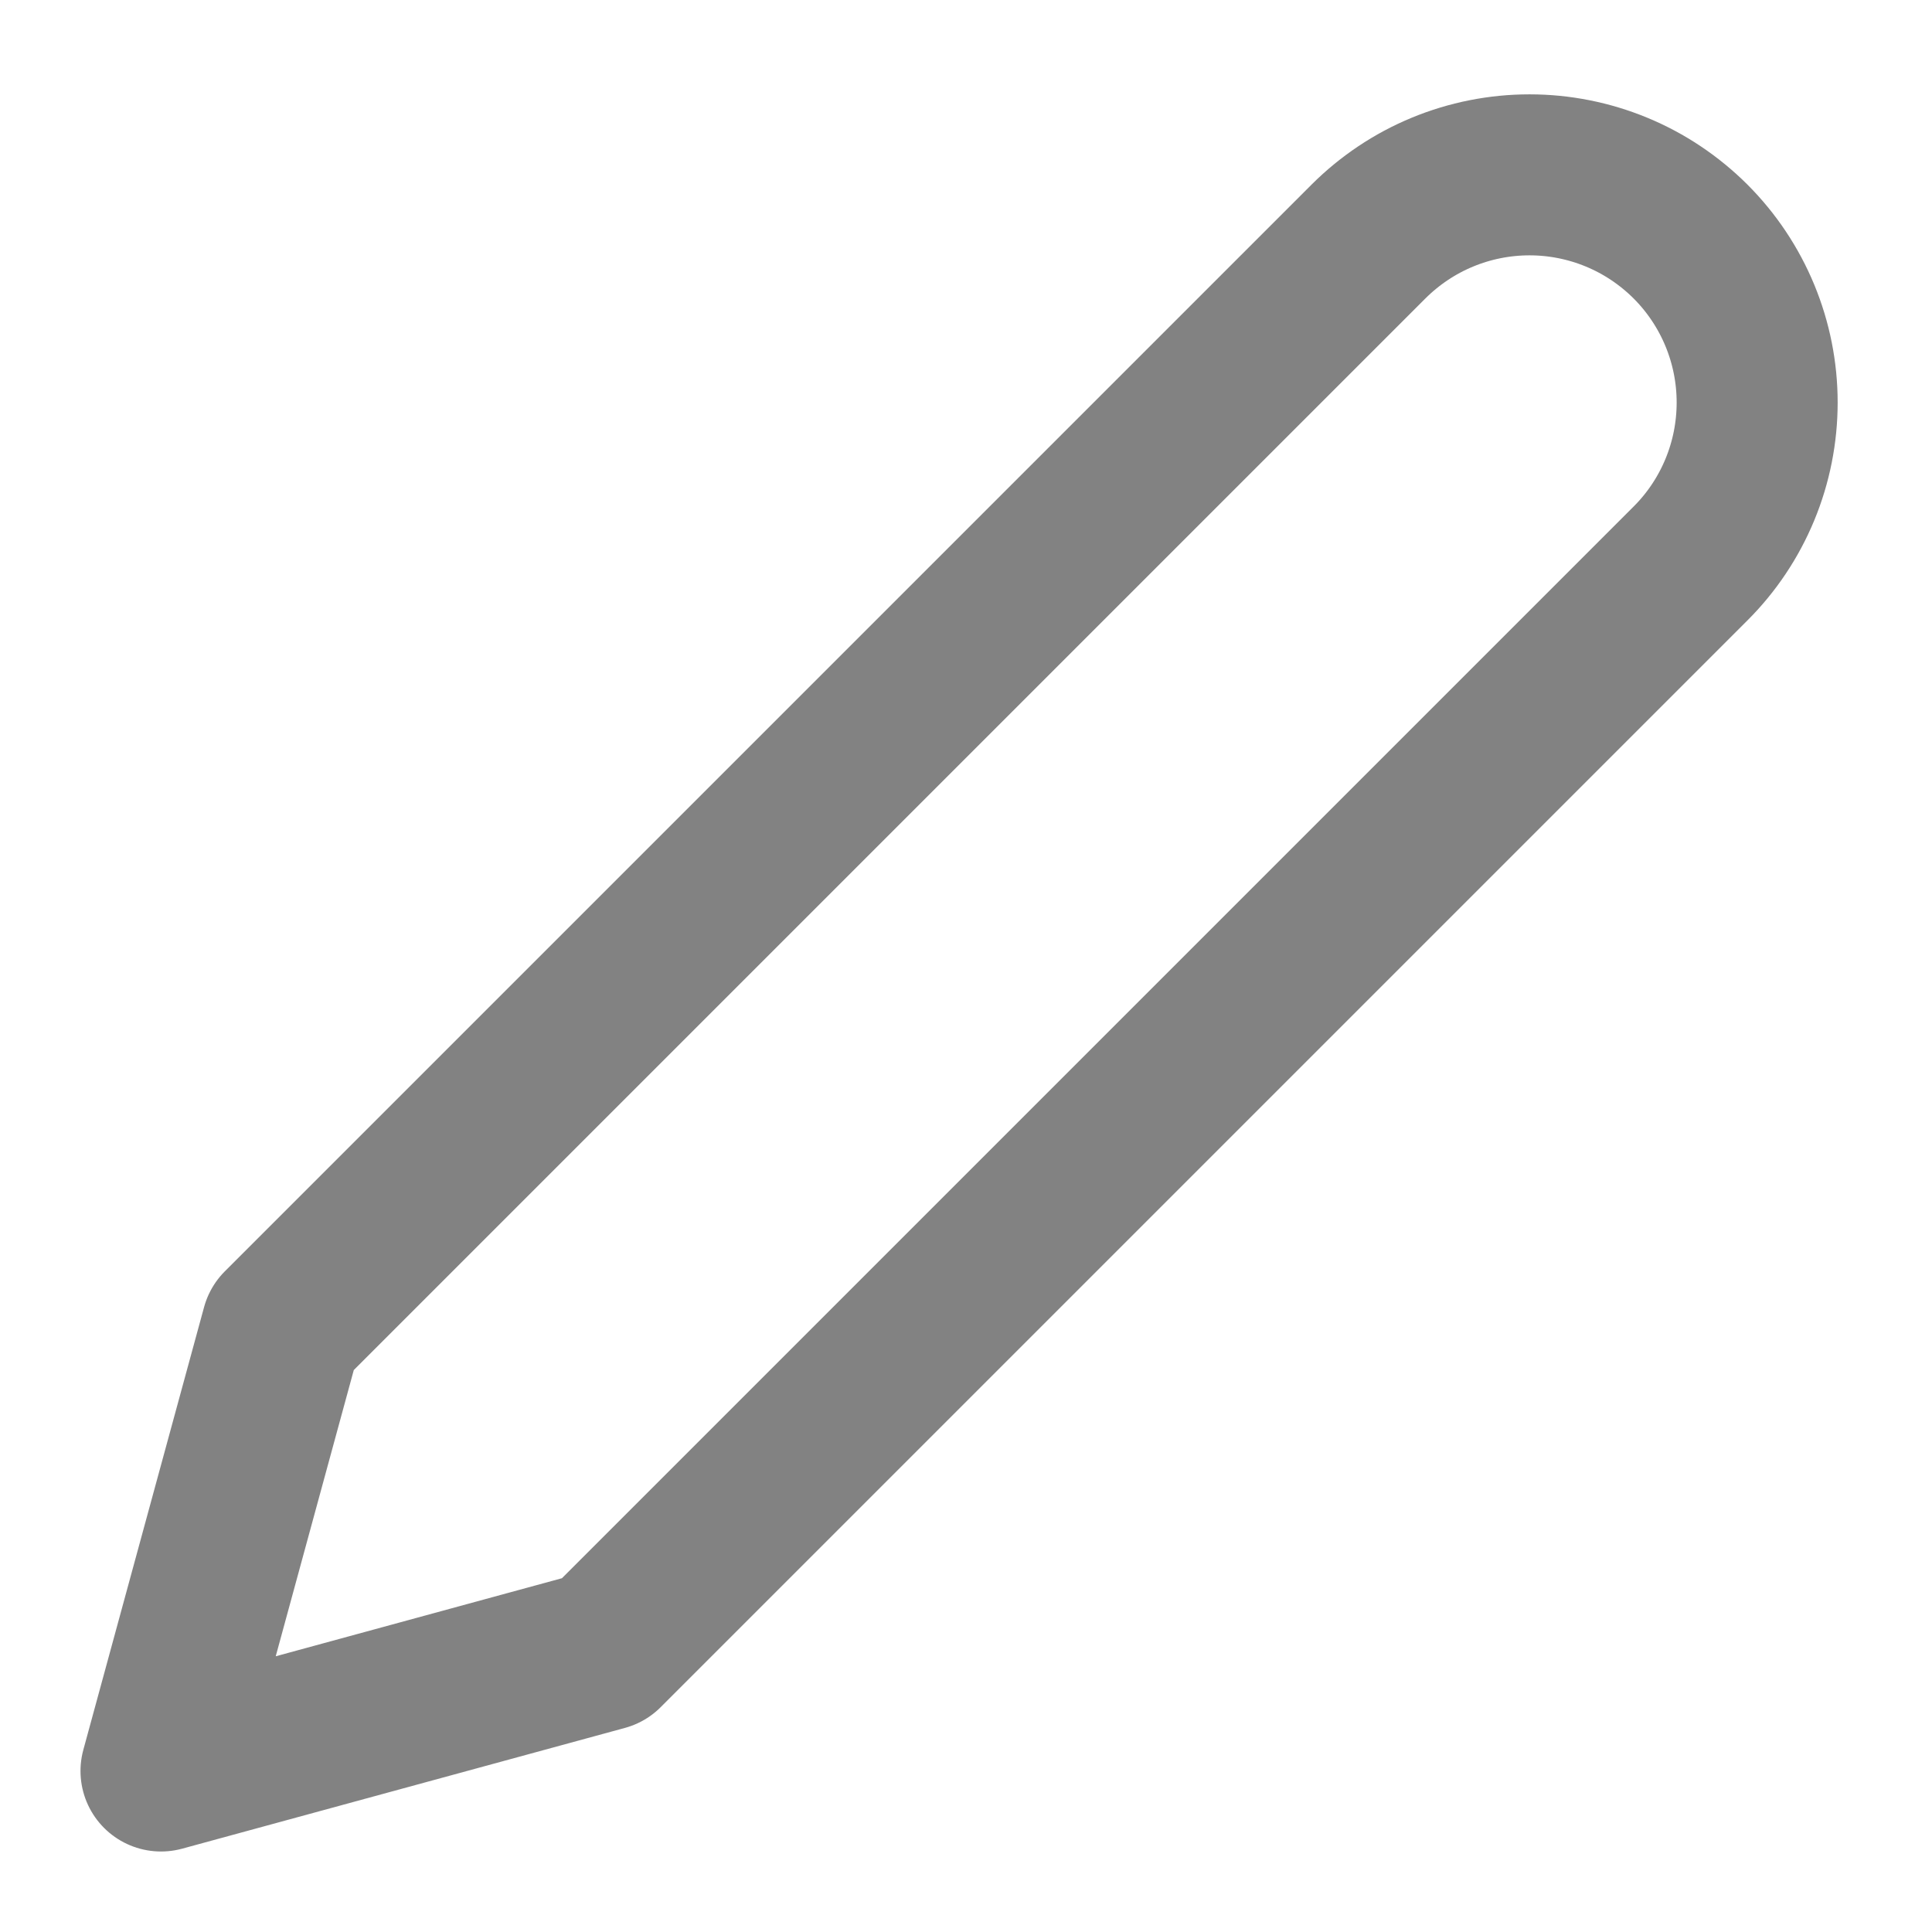
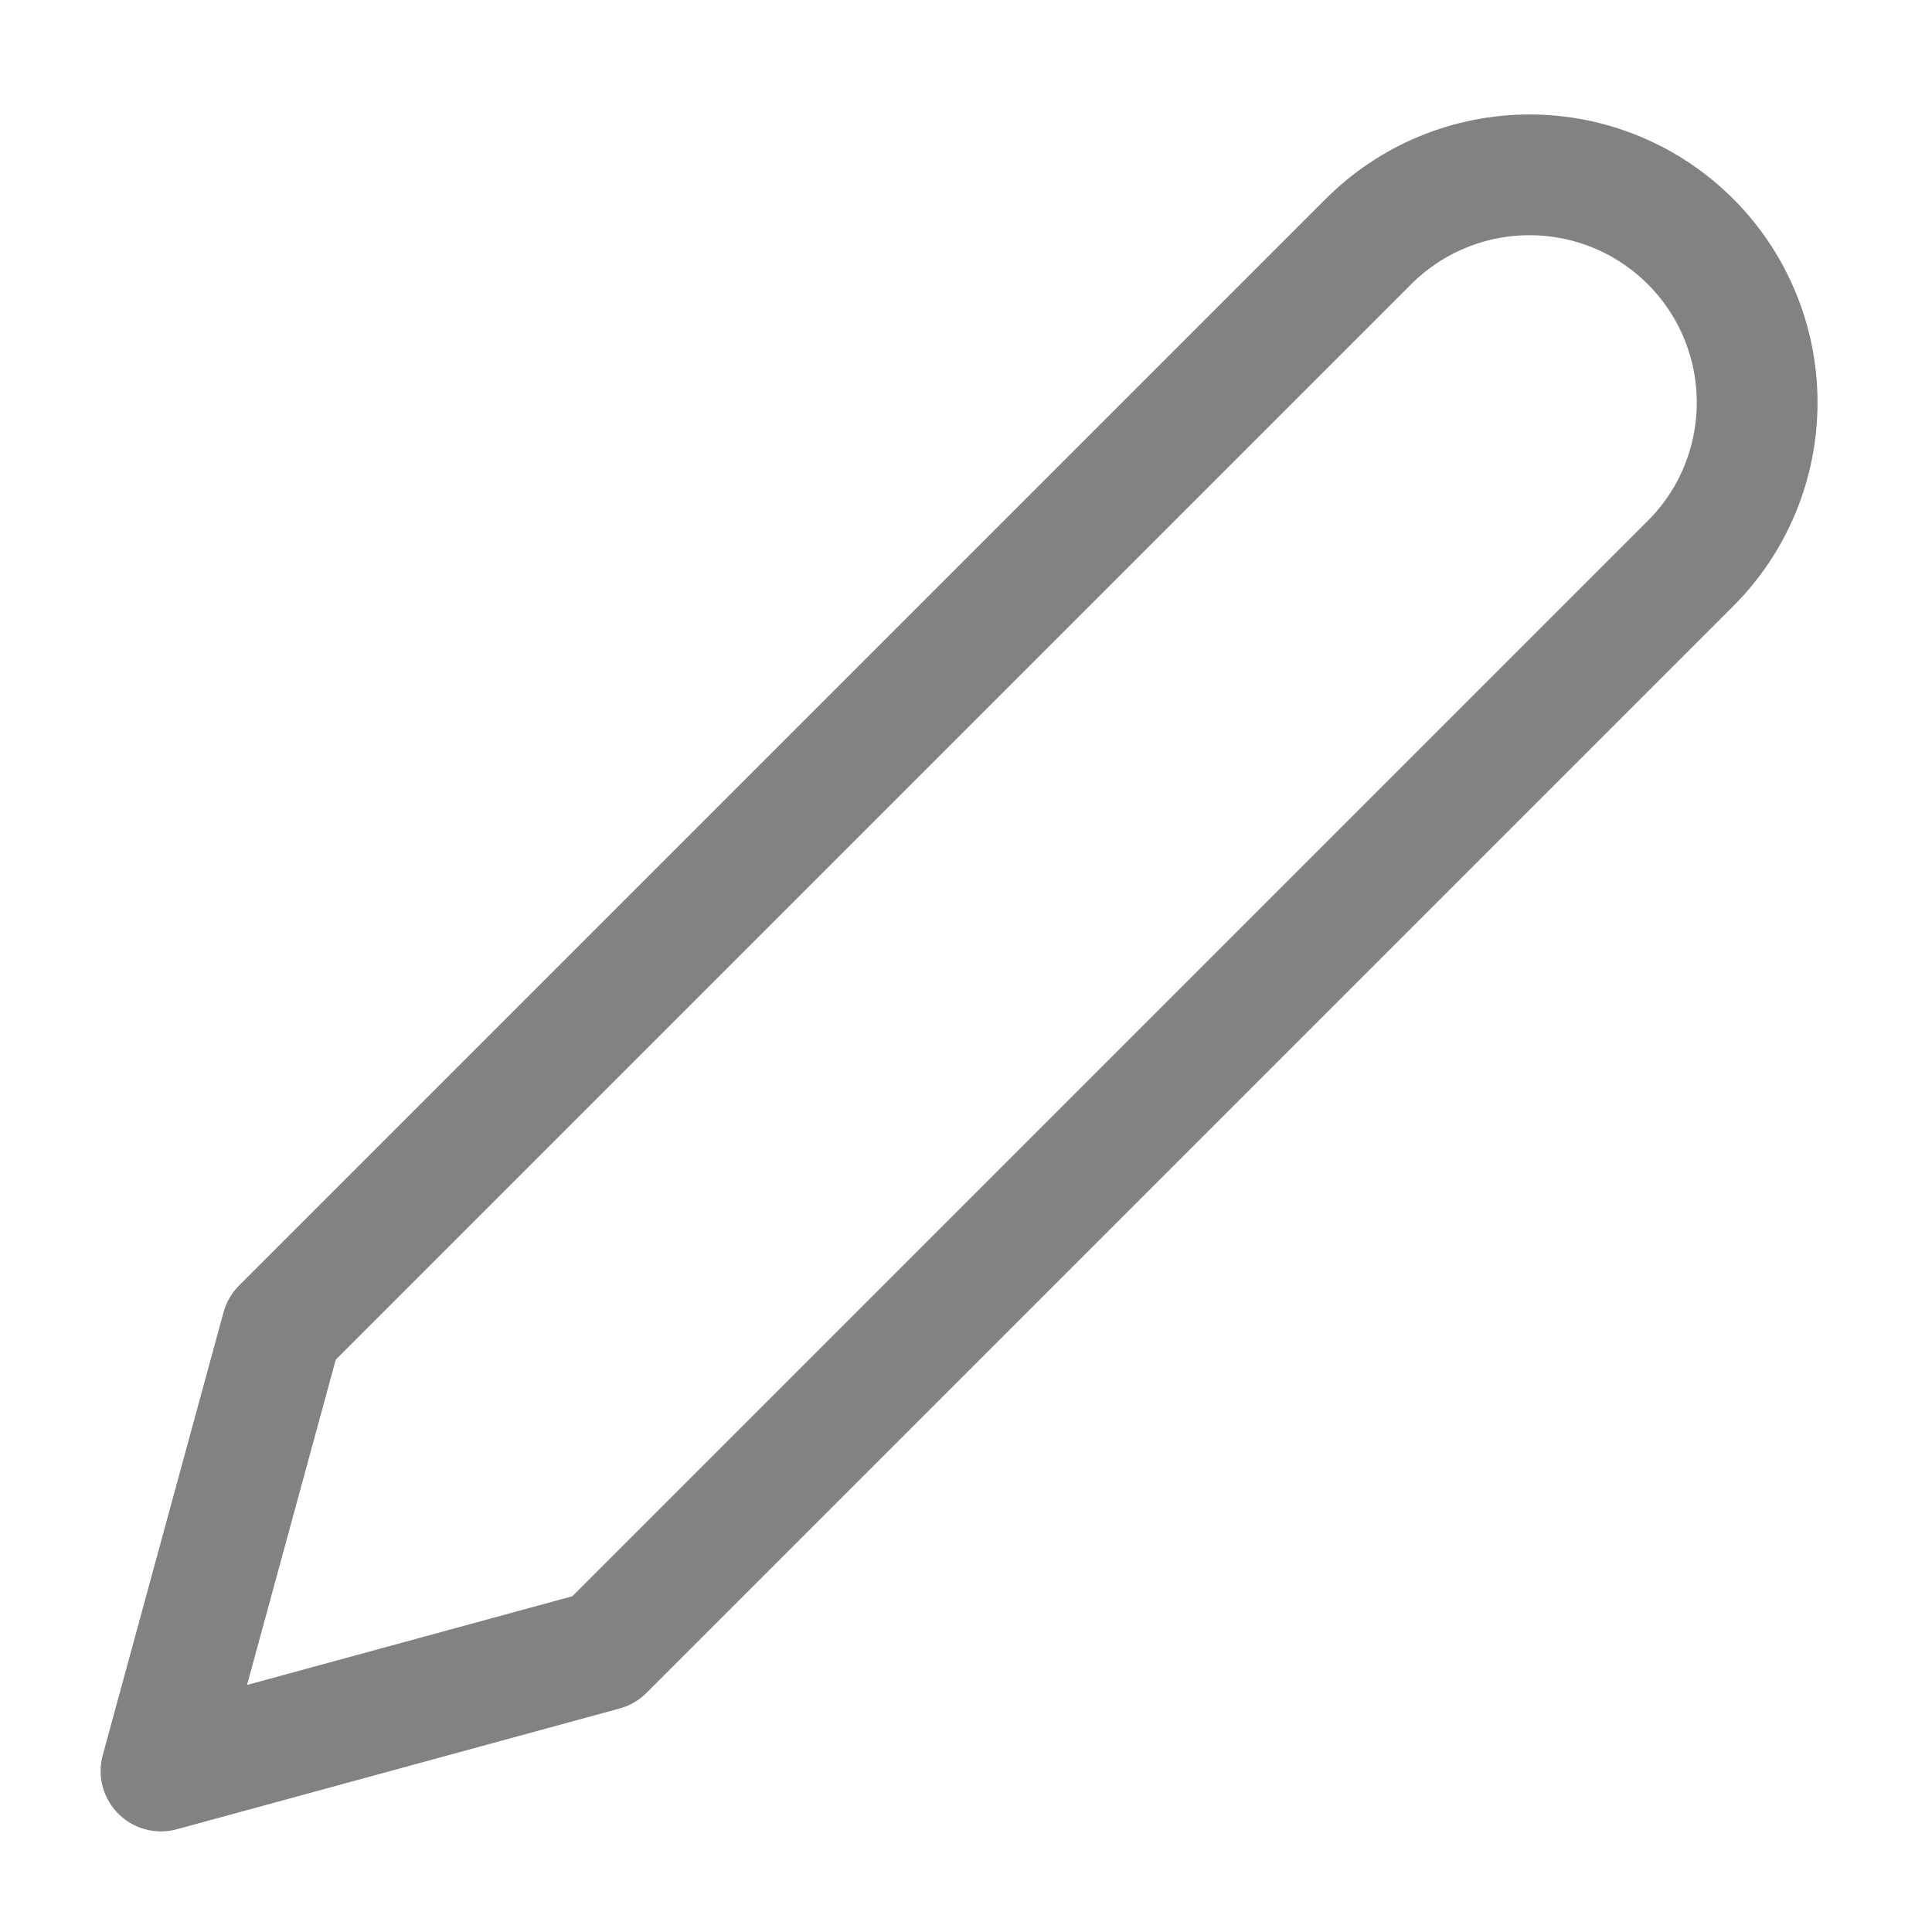
- <svg xmlns="http://www.w3.org/2000/svg" width="24" height="24" viewBox="0 0 24 24" fill="none">
-   <path d="M17 3C17.263 2.738 17.574 2.529 17.918 2.387C18.261 2.245 18.629 2.172 19 2.172C19.371 2.172 19.739 2.245 20.082 2.387C20.426 2.529 20.737 2.738 21 3C21.263 3.263 21.471 3.575 21.613 3.918C21.755 4.261 21.828 4.629 21.828 5C21.828 5.372 21.755 5.74 21.613 6.083C21.471 6.426 21.263 6.738 21 7L7.5 20.5L2 22L3.5 16.5L17 3Z" stroke="#828282" stroke-width="2" stroke-linecap="round" stroke-linejoin="round" />
+ <svg xmlns="http://www.w3.org/2000/svg" width="current" height="current" viewBox="0 0 24 24" fill="none">
+   <path d="M17 3C17.263 2.738 17.574 2.529 17.918 2.387C18.261 2.245 18.629 2.172 19 2.172C19.371 2.172 19.739 2.245 20.082 2.387C20.426 2.529 20.737 2.738 21 3C21.263 3.263 21.471 3.575 21.613 3.918C21.755 4.261 21.828 4.629 21.828 5C21.828 5.372 21.755 5.74 21.613 6.083C21.471 6.426 21.263 6.738 21 7L7.5 20.5L2 22L3.5 16.5L17 3Z" stroke="#828282" stroke-width="1.5" stroke-linecap="round" stroke-linejoin="round" />
</svg>
